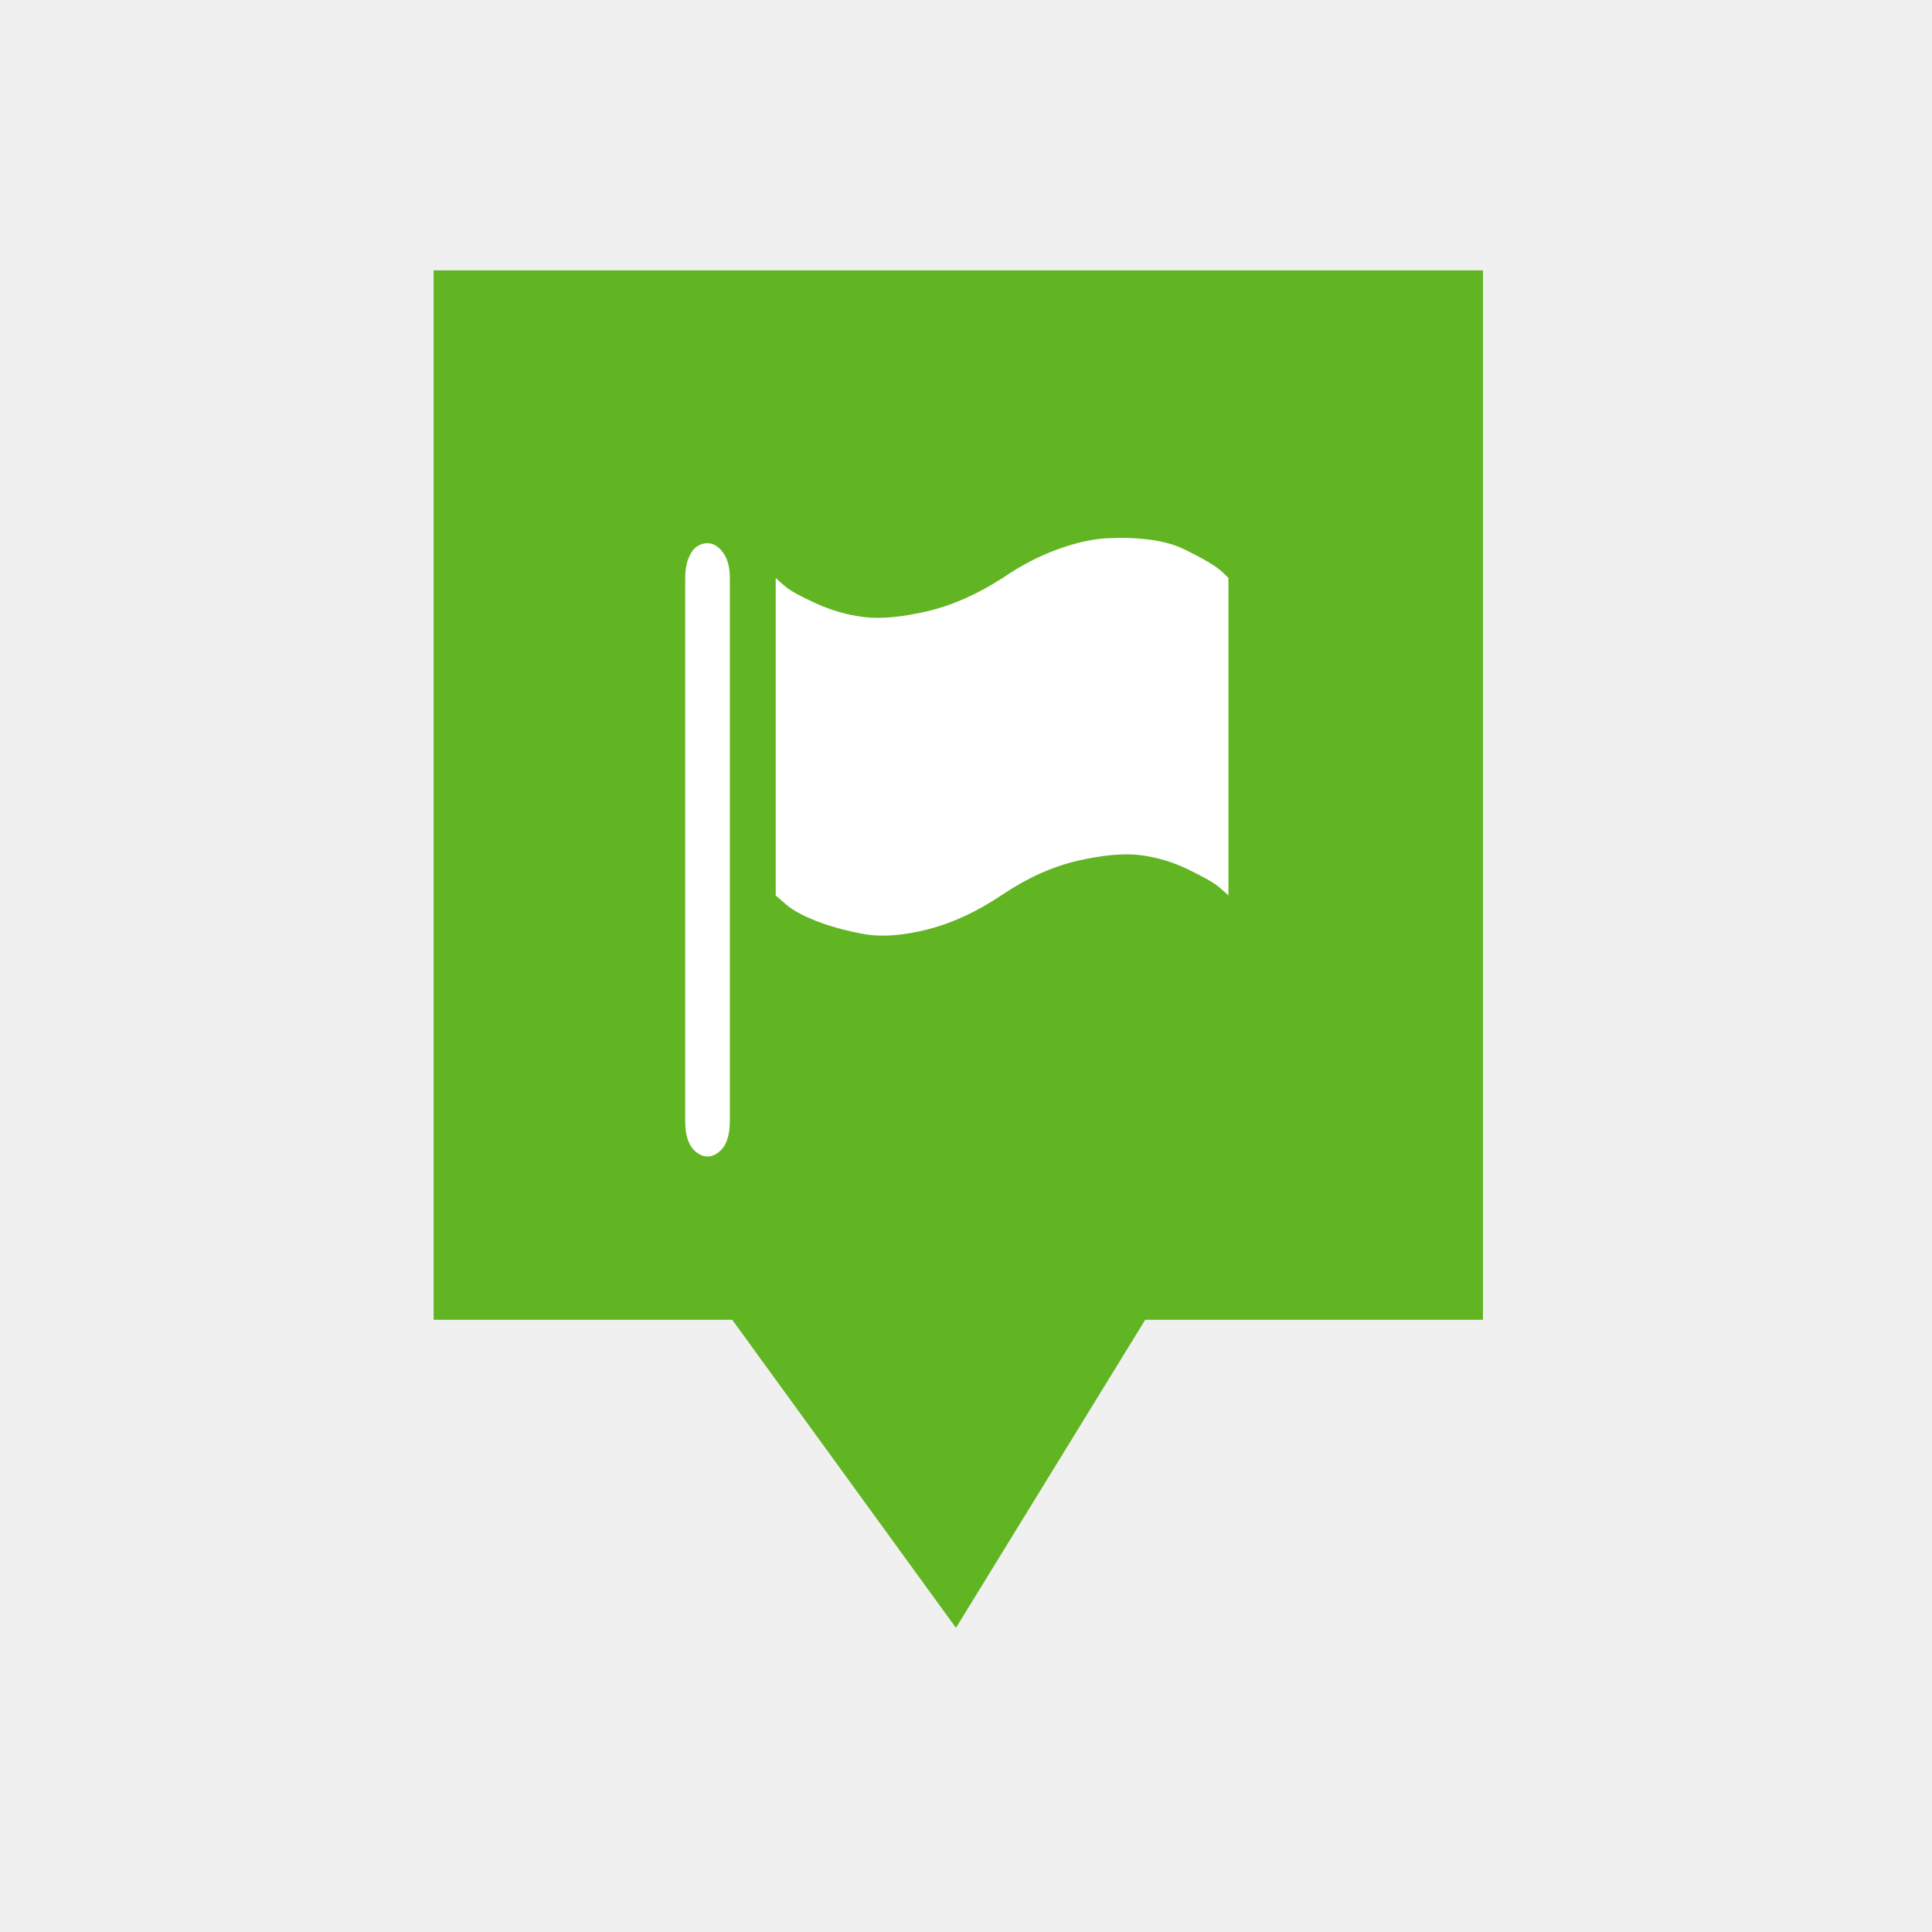
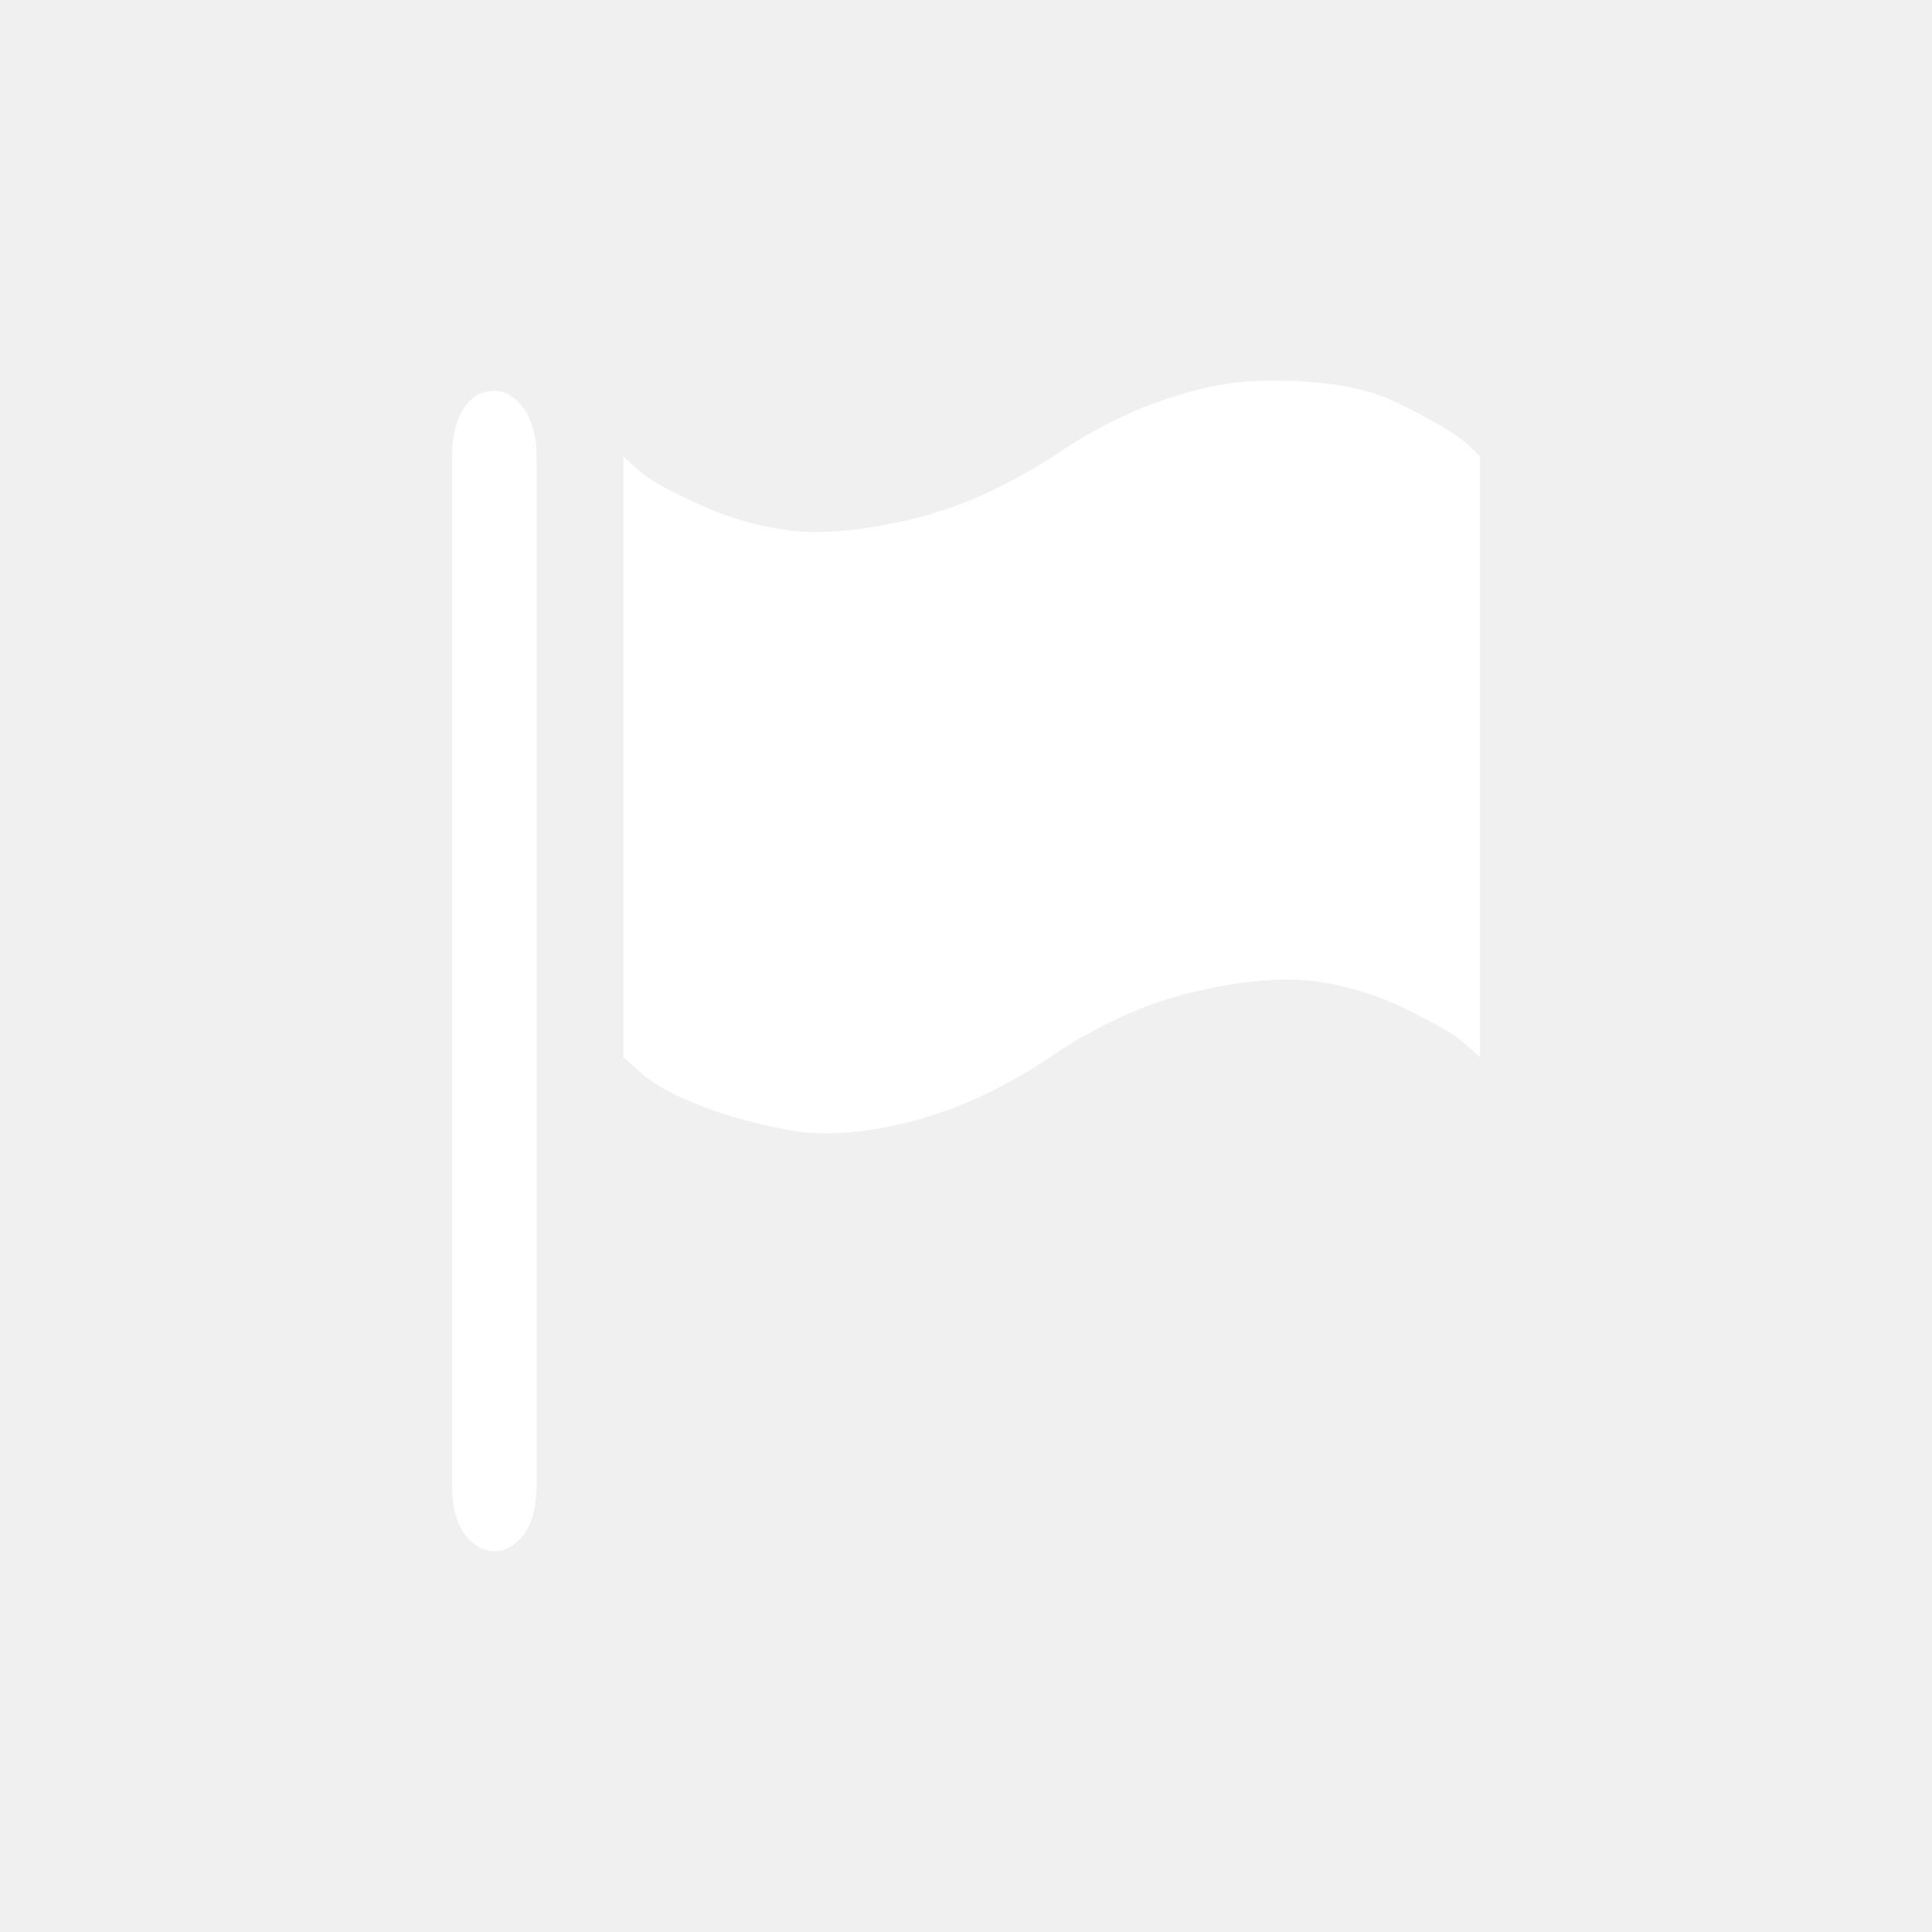
<svg xmlns="http://www.w3.org/2000/svg" version="1.1" id="Layer_1" x="0px" y="0px" width="2208px" height="2208px" viewBox="0 0 2208 2208" enable-background="new 0 0 2208 2208" xml:space="preserve">
-   <g>
-     <polygon fill="#62B522" points="1694.808,309.024 1689.489,309.024 495.547,309.024 495.547,1478.665 495.547,1508.322    836.836,1508.322 1092.518,1860.396 1308.829,1508.322 1694.808,1508.322  " />
-     <path fill="#FFFFFF" d="M808.621,620.843c6.574,0,12.446,3.508,17.69,10.637c5.17,7.054,7.793,16.804,7.793,29.028v620.83   c0,16.989-4.248,28.844-12.742,35.455c-8.494,6.573-17.025,6.573-25.557,0c-8.494-6.611-12.705-18.466-12.705-35.455v-620.83   c0-8.494,1.182-15.807,3.545-21.974c2.364-6.131,5.393-10.6,9.159-13.443C799.609,622.246,803.856,620.843,808.621,620.843    M1145.922,660.507c20.793-14.182,41.549-25.003,62.415-32.574c20.683-7.534,39.369-11.818,55.953-12.742   c16.508-0.96,32.61-0.517,48.196,1.403c15.584,1.92,28.807,5.429,39.664,10.6c10.858,5.207,20.313,10.193,28.364,14.92   c8.014,4.727,13.961,8.974,17.69,12.741l5.725,5.65v362.896c-2.844-2.844-6.906-6.39-12.077-10.637   c-5.207-4.284-16.509-10.674-34.014-19.131c-17.507-8.531-35.677-13.959-54.587-16.323c-18.909-2.327-42.767-0.222-71.573,6.389   c-28.844,6.648-57.614,19.611-86.422,38.964c-28.845,19.389-57.429,32.611-85.793,39.665c-28.328,7.128-52.703,8.791-73.015,4.986   c-20.313-3.768-38.262-8.716-53.848-14.884c-15.585-6.13-27.146-12.52-34.716-19.13l-11.338-9.897V660.507   c2.844,2.844,6.833,6.39,12.04,10.636c5.171,4.284,16.509,10.452,34.015,18.466c17.506,8.015,35.677,13.222,54.586,15.586   c18.909,2.327,42.73,0.221,71.574-6.39C1087.569,692.196,1116.635,679.417,1145.922,660.507" />
-   </g>
+   <path fill="#ffffff" d="M1060.982-1532.898c0.206,0,0.391,0.111,0.554,0.333c0.162,0.222,0.244,0.525,0.244,0.908v19.413  c0,0.531-0.134,0.901-0.399,1.108c-0.266,0.206-0.532,0.206-0.798,0c-0.267-0.207-0.399-0.577-0.399-1.108v-19.413  c0-0.266,0.037-0.494,0.112-0.687c0.073-0.192,0.168-0.332,0.287-0.421C1060.701-1532.854,1060.834-1532.898,1060.982-1532.898   M1071.53-1531.657c0.649-0.443,1.3-0.782,1.95-1.019c0.649-0.236,1.233-0.369,1.75-0.399c0.518-0.029,1.021-0.015,1.508,0.044  c0.487,0.061,0.9,0.17,1.24,0.333c0.34,0.162,0.637,0.317,0.888,0.465c0.25,0.148,0.436,0.281,0.553,0.399l0.178,0.177v11.346  c-0.088-0.088-0.215-0.198-0.377-0.332c-0.163-0.133-0.517-0.333-1.063-0.598c-0.547-0.266-1.115-0.436-1.706-0.51  c-0.593-0.073-1.338-0.007-2.238,0.2c-0.902,0.207-1.802,0.612-2.704,1.218c-0.901,0.605-1.795,1.019-2.681,1.241  c-0.888,0.222-1.648,0.273-2.282,0.154c-0.637-0.117-1.197-0.272-1.684-0.465c-0.489-0.191-0.851-0.391-1.088-0.598l-0.354-0.312  v-11.346c0.088,0.089,0.214,0.2,0.377,0.333c0.161,0.133,0.516,0.325,1.064,0.576c0.546,0.251,1.113,0.414,1.704,0.487  c0.593,0.073,1.338,0.008,2.239-0.199S1070.614-1531.065,1071.53-1531.657" />
+   <path fill="#ffffff" d="M564.943,446.621c12.47,0,23.639,6.738,33.507,20.152c9.811,13.415,14.774,31.795,14.774,54.961v1174.799  c0,32.149-8.095,54.547-24.17,67.077c-16.074,12.469-32.209,12.469-48.283,0c-16.133-12.53-24.172-34.928-24.172-67.077V521.734  c0-16.074,2.246-29.903,6.797-41.546c4.433-11.642,10.165-20.093,17.375-25.471C547.923,449.34,555.96,446.621,564.943,446.621   M1203.254,521.734c39.301-26.831,78.659-47.337,118.018-61.639c39.301-14.301,74.642-22.339,105.902-24.171  c31.323-1.773,61.759-0.887,91.249,2.659c29.487,3.665,54.487,10.283,75.052,20.152c20.567,9.811,38.533,19.207,53.72,28.13  c15.129,8.983,26.358,17.021,33.449,24.172l10.757,10.696v686.595c-5.32-5.318-13.003-11.996-22.812-20.094  c-9.87-8.037-31.263-20.151-64.357-36.167c-33.095-16.075-67.49-26.357-103.244-30.849c-35.871-4.433-80.963-0.414-135.452,12.115  c-54.605,12.528-109.032,37.054-163.64,73.694c-54.547,36.641-108.622,61.639-162.224,75.113  c-53.72,13.414-99.757,16.547-138.109,9.337c-38.532-7.092-72.453-16.488-101.886-28.131  c-29.607-11.583-51.473-23.639-65.834-36.167l-21.393-18.853V521.734c5.318,5.378,12.94,12.115,22.812,20.152  c9.751,8.037,31.203,19.679,64.415,34.868c33.037,15.188,67.373,25.057,103.127,29.488c35.871,4.433,80.963,0.473,135.51-12.056  S1147.821,557.547,1203.254,521.734" />
</svg>
